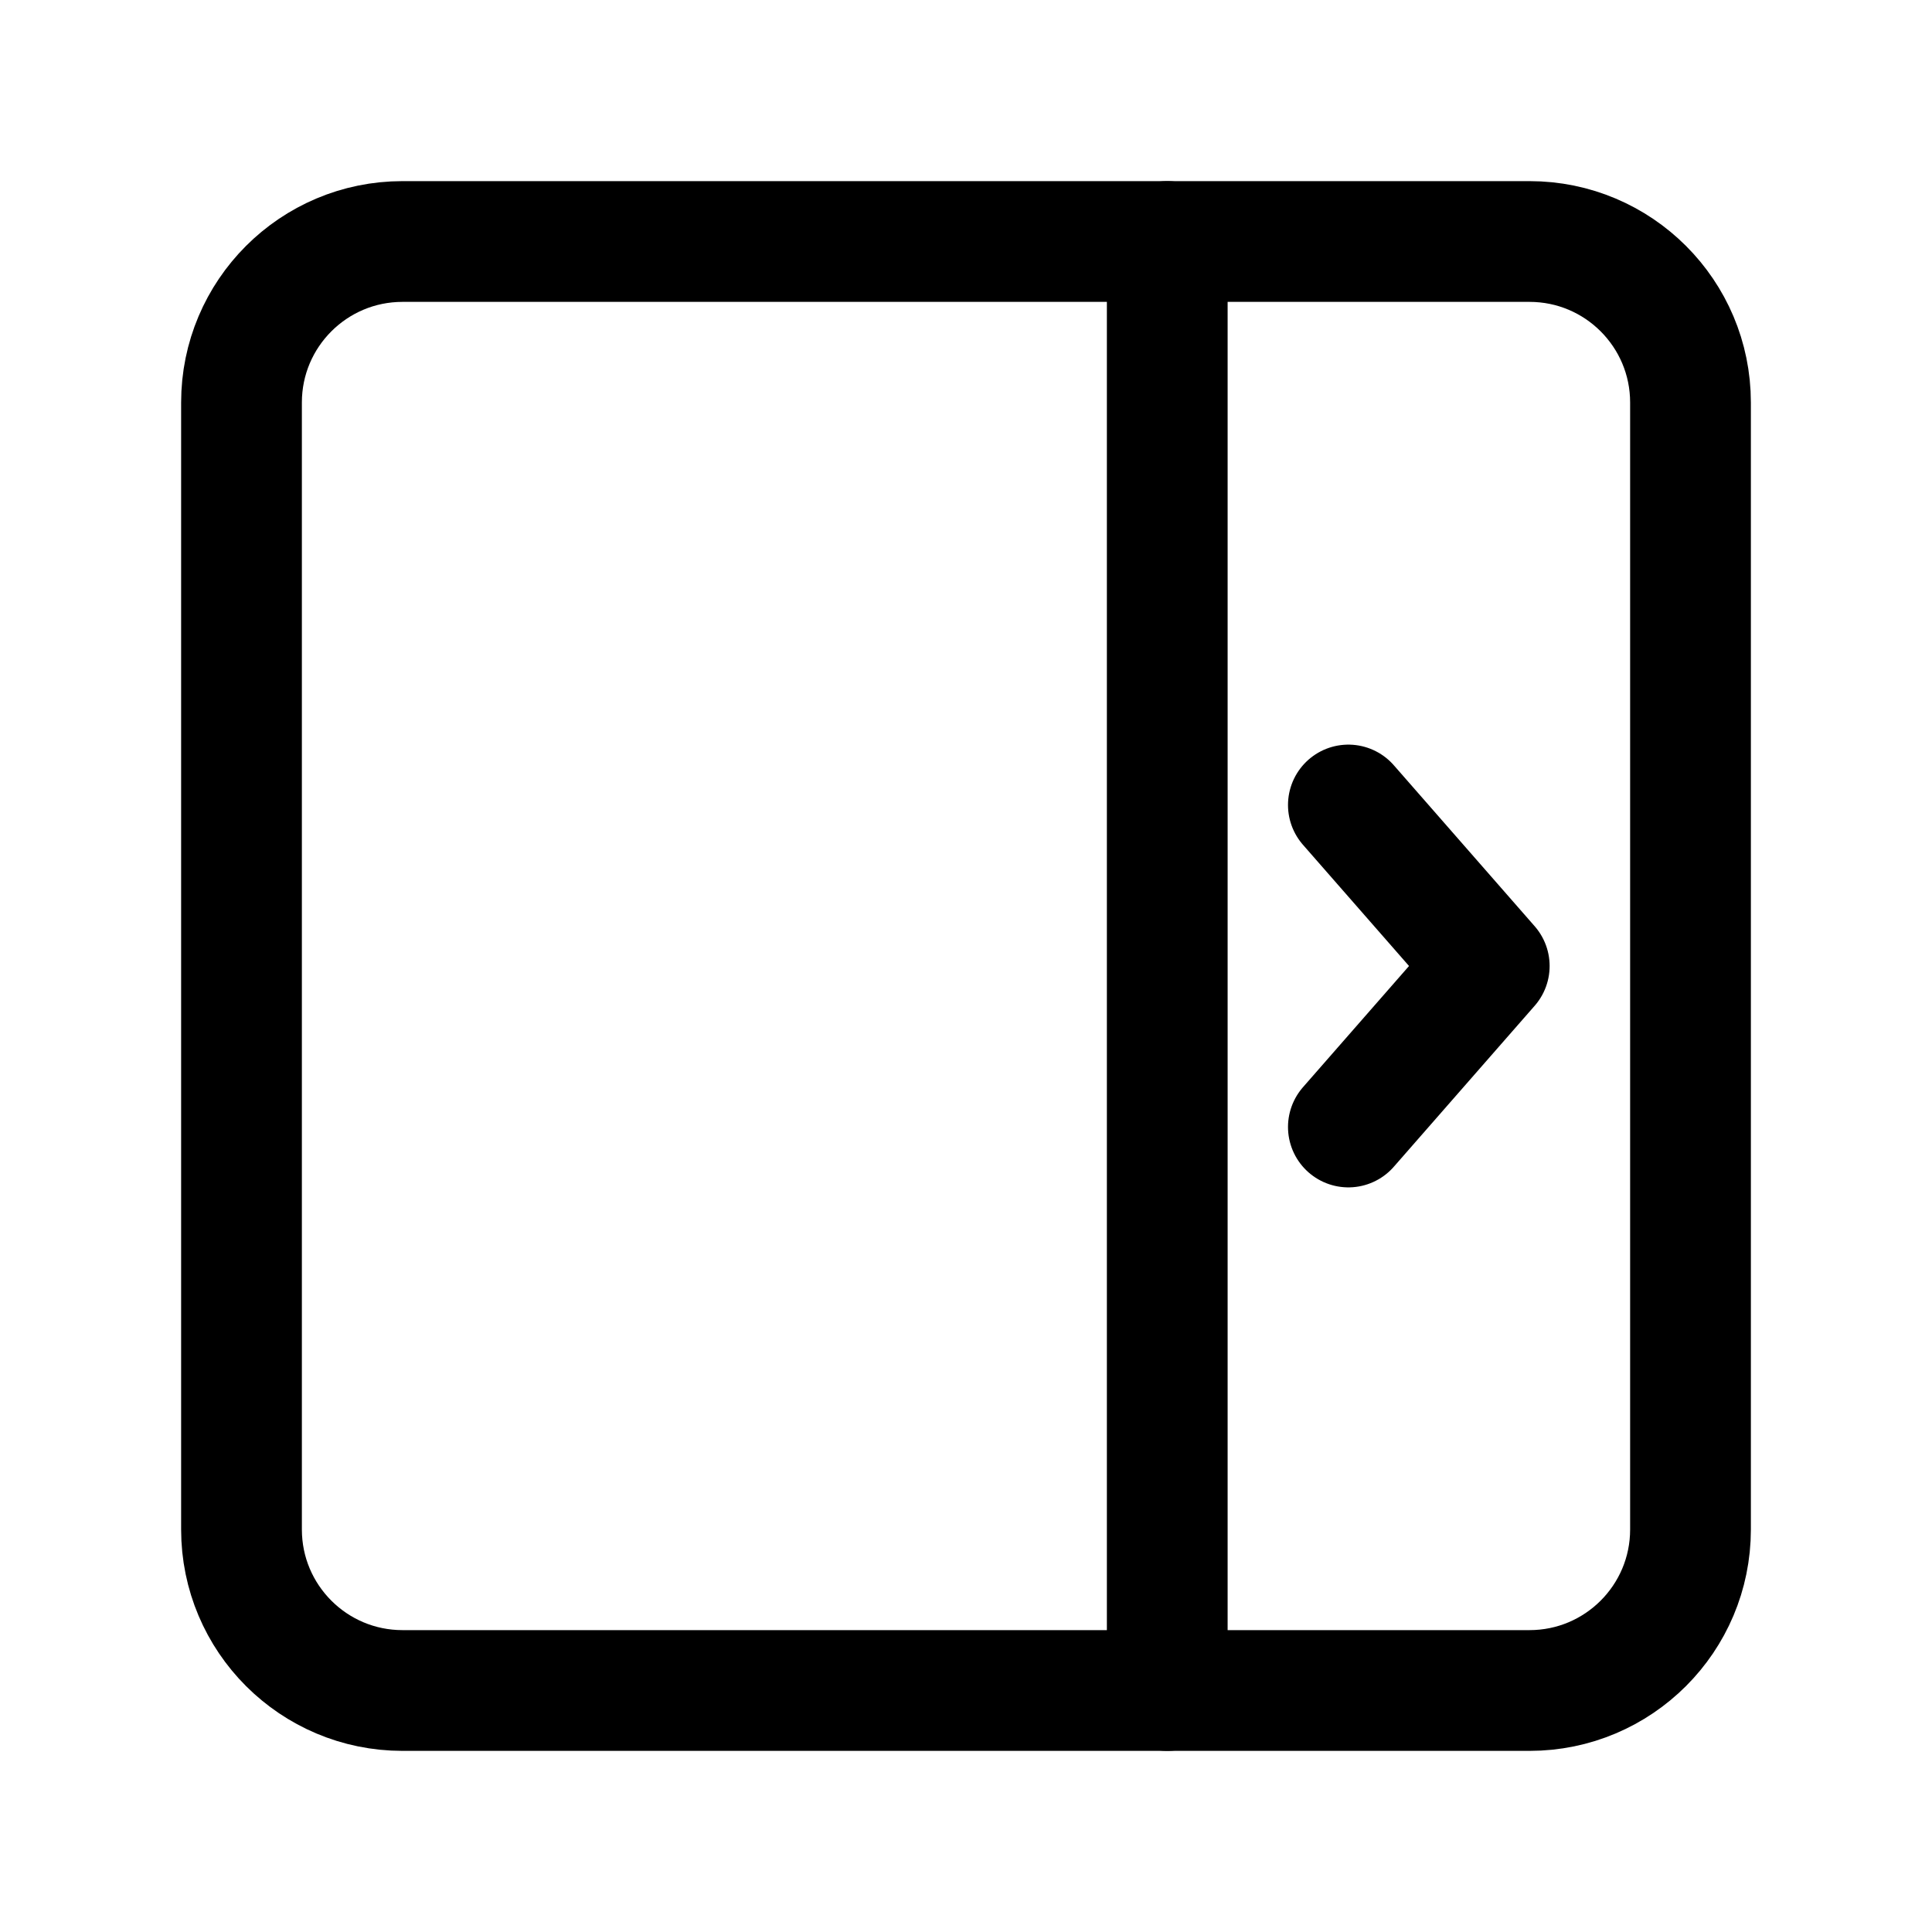
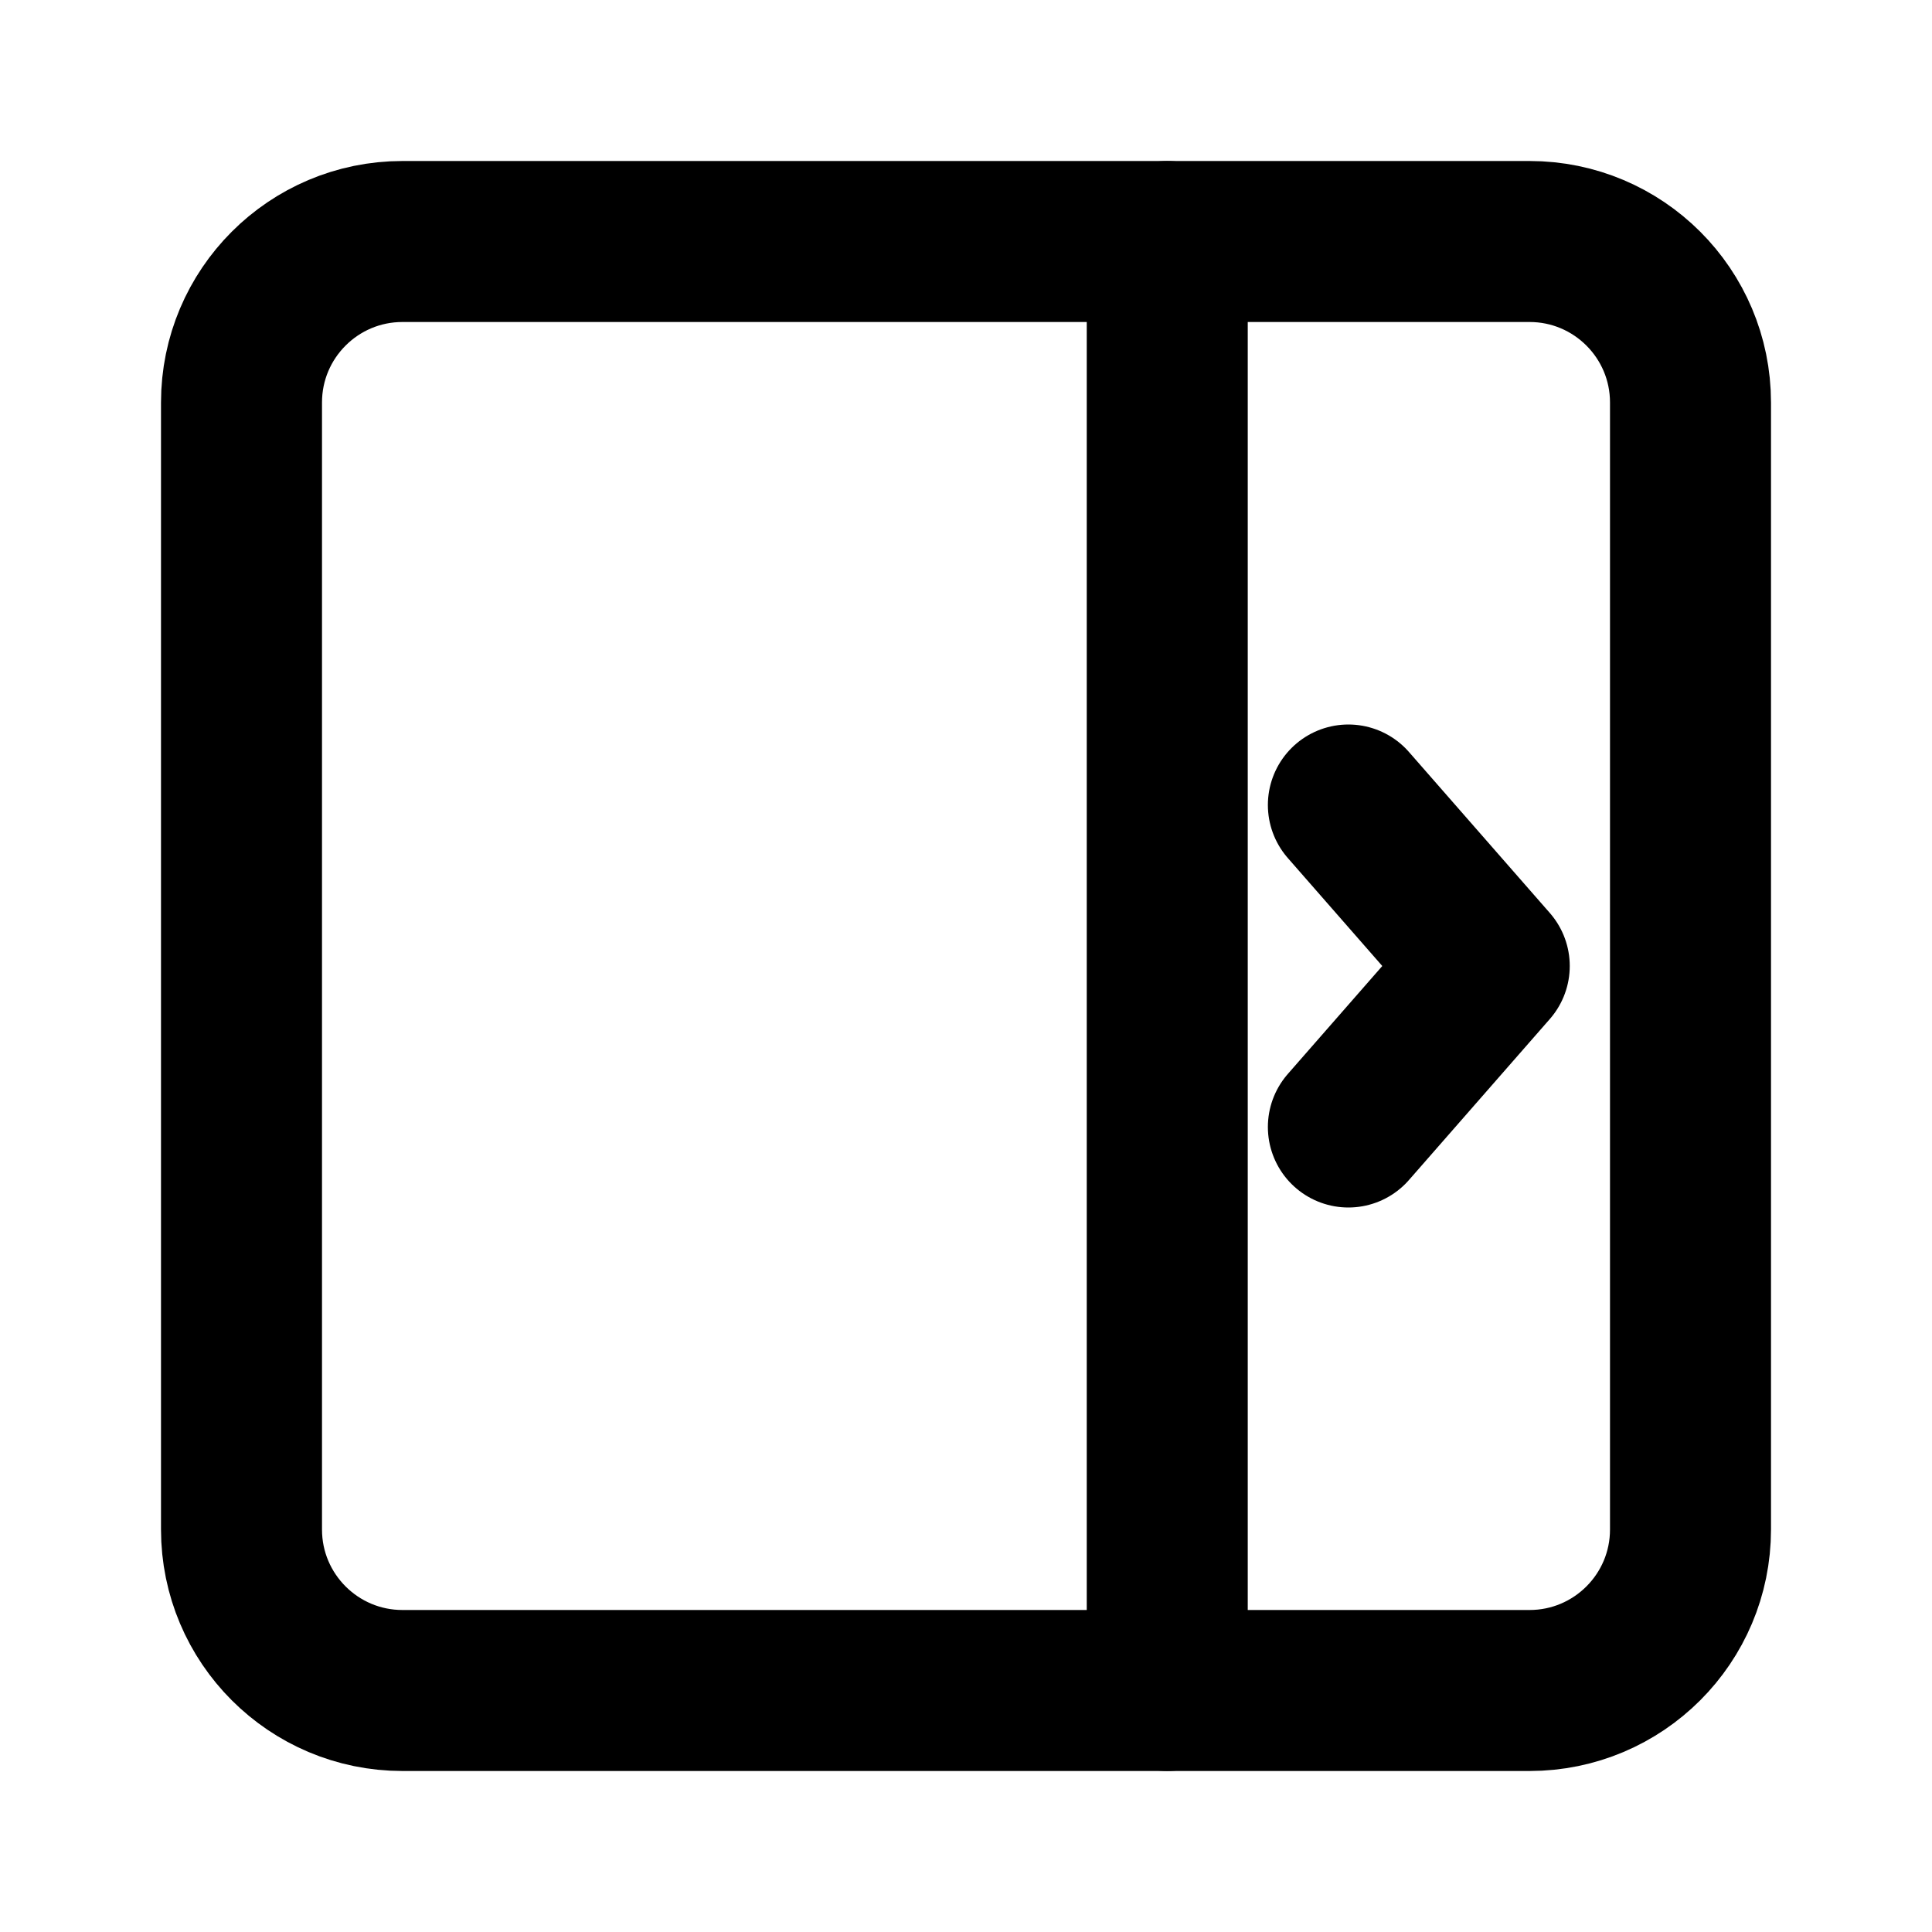
<svg xmlns="http://www.w3.org/2000/svg" width="48" height="48" viewBox="0 0 48 48" fill="none">
-   <path d="M10 6L38 6C40.209 6 42 7.791 42 10L42 38C42 40.209 40.209 42 38 42L10 42C7.791 42 6 40.209 6 38L6 10C6 7.791 7.791 6 10 6Z" stroke="black" stroke-width="3" stroke-linecap="round" stroke-linejoin="round" />
-   <path d="M33.5 28L37 24L33.5 20" stroke="black" stroke-width="3" stroke-linecap="round" stroke-linejoin="round" />
-   <path d="M29 6L29 42" stroke="black" stroke-width="3" stroke-linecap="round" stroke-linejoin="round" />
+   <path d="M10 6L38 6C40.209 6 42 7.791 42 10L42 38C42 40.209 40.209 42 38 42L10 42C7.791 42 6 40.209 6 38L6 10C6 7.791 7.791 6 10 6Z" stroke="black" stroke-width="4" stroke-linecap="round" stroke-linejoin="round" />
+   <path d="M33.5 28L37 24L33.5 20" stroke="black" stroke-width="4" stroke-linecap="round" stroke-linejoin="round" />
+   <path d="M29 6L29 42" stroke="black" stroke-width="4" stroke-linecap="round" stroke-linejoin="round" />
</svg>
